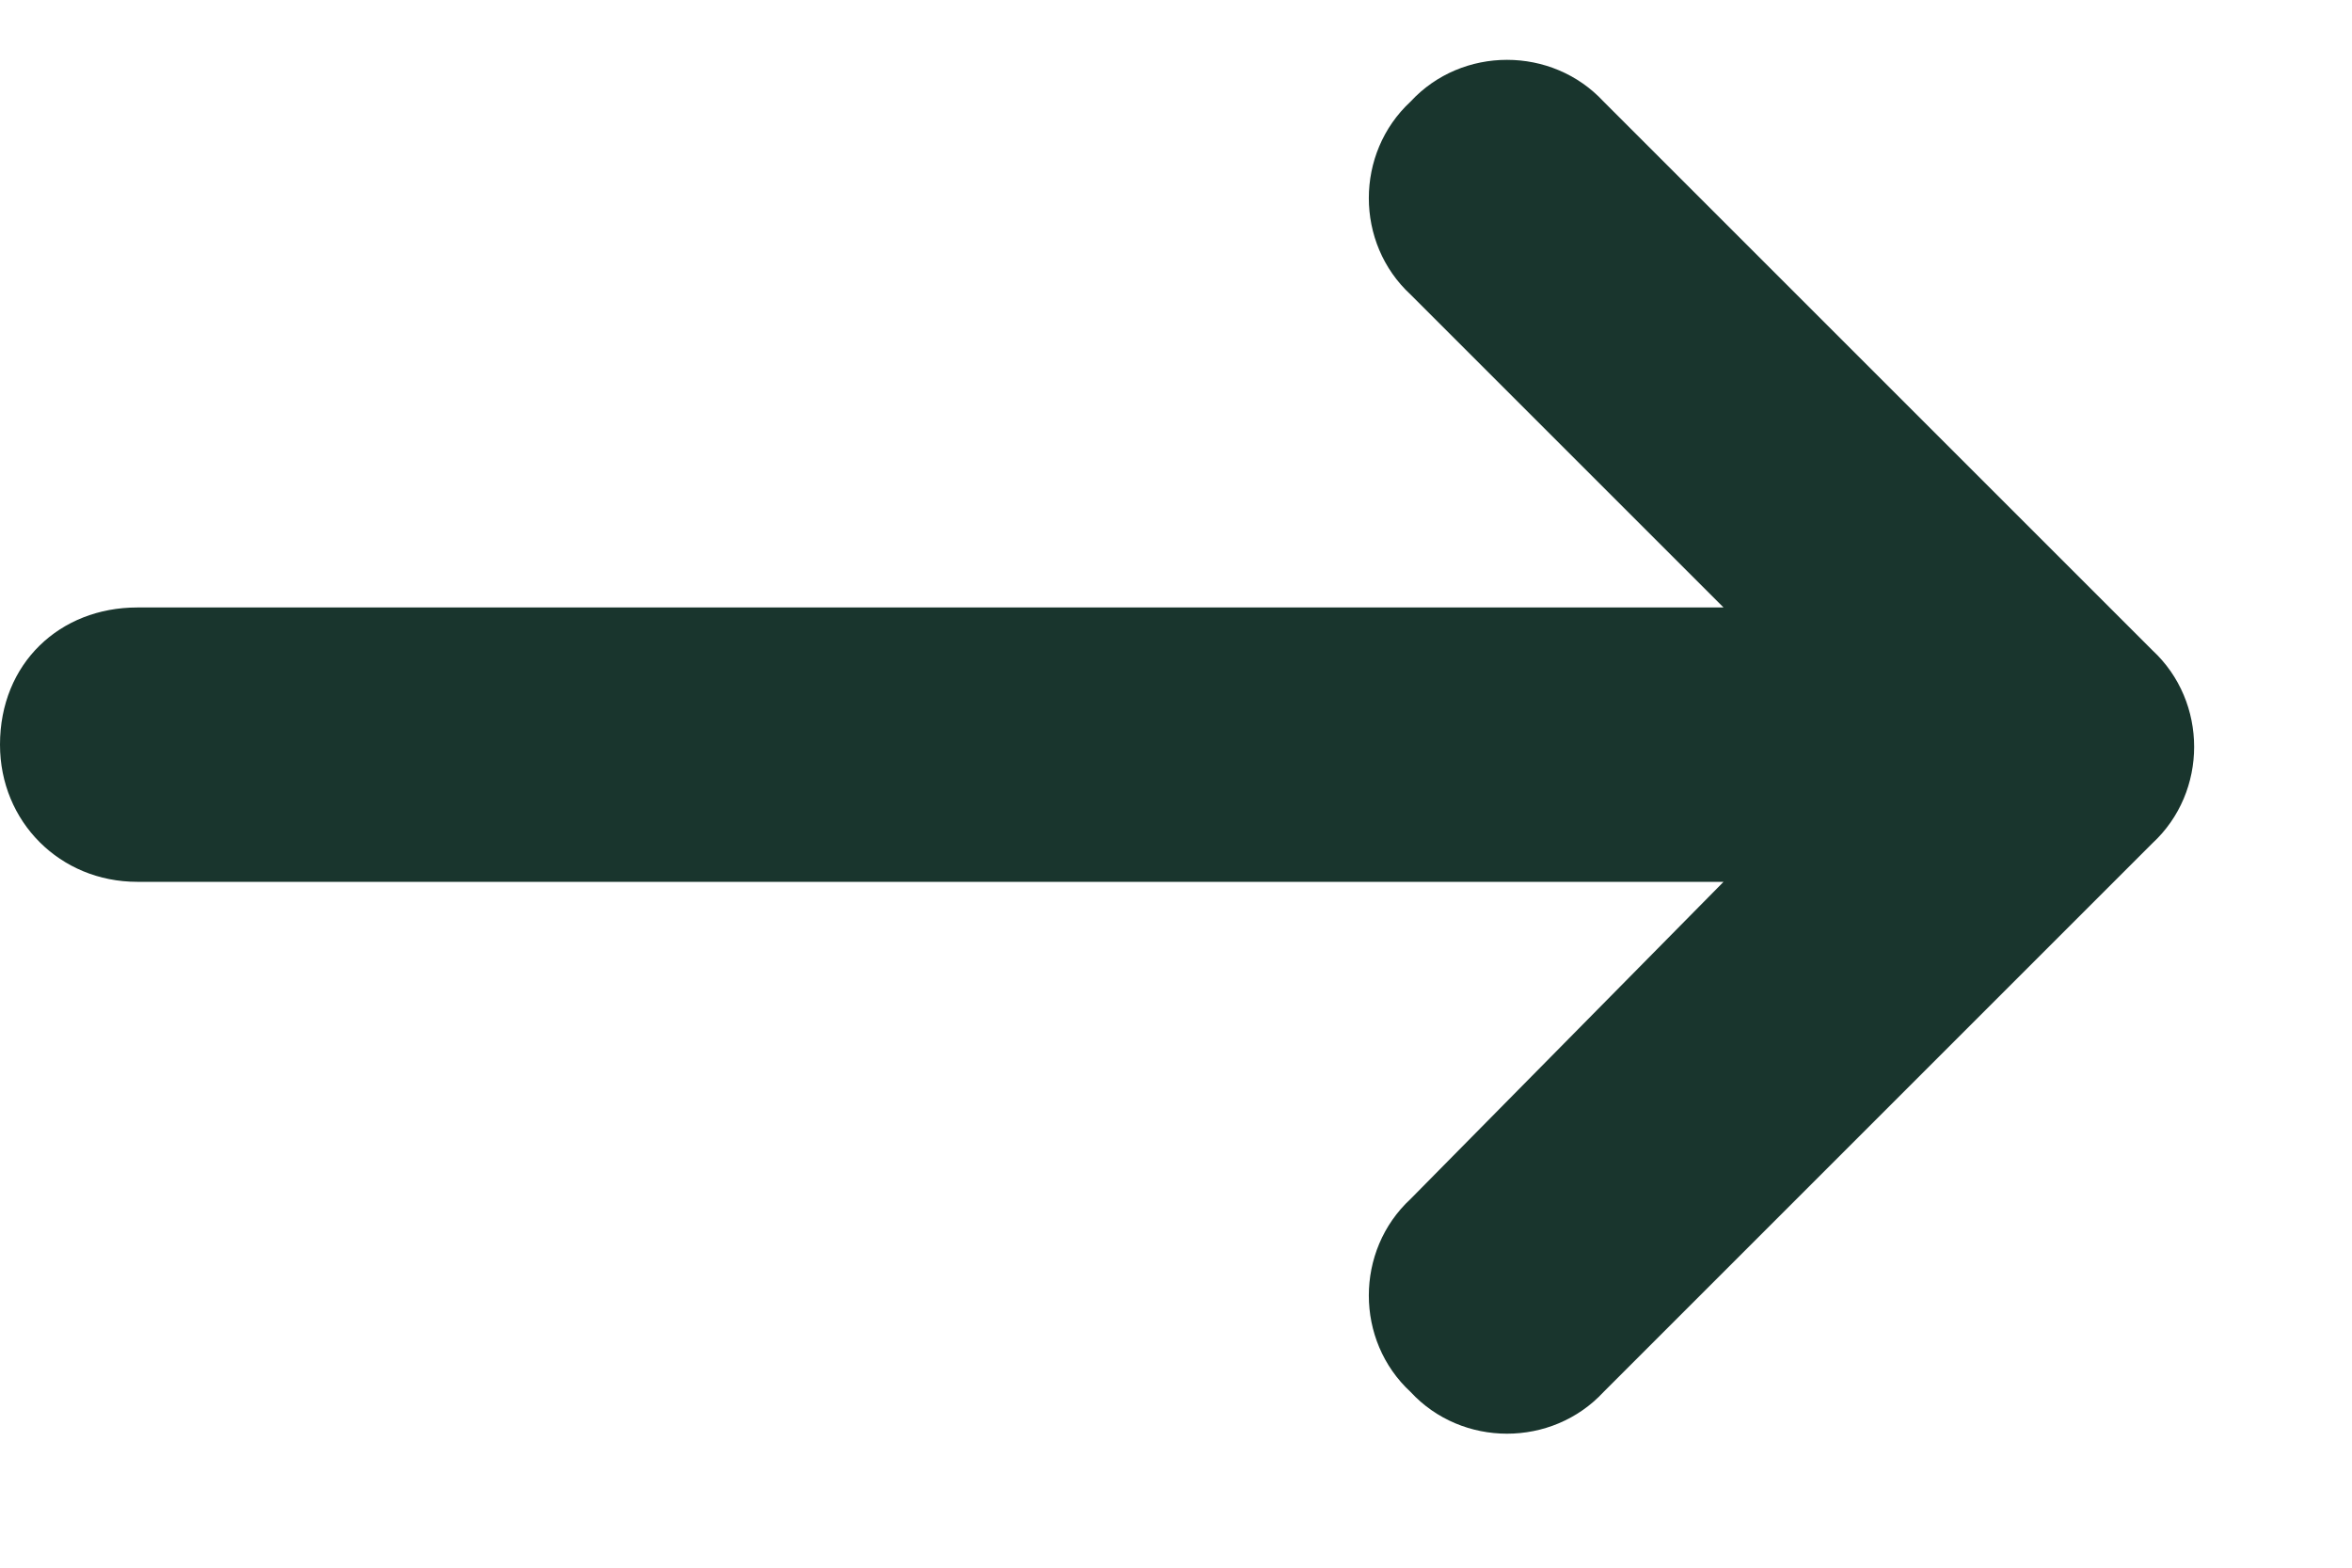
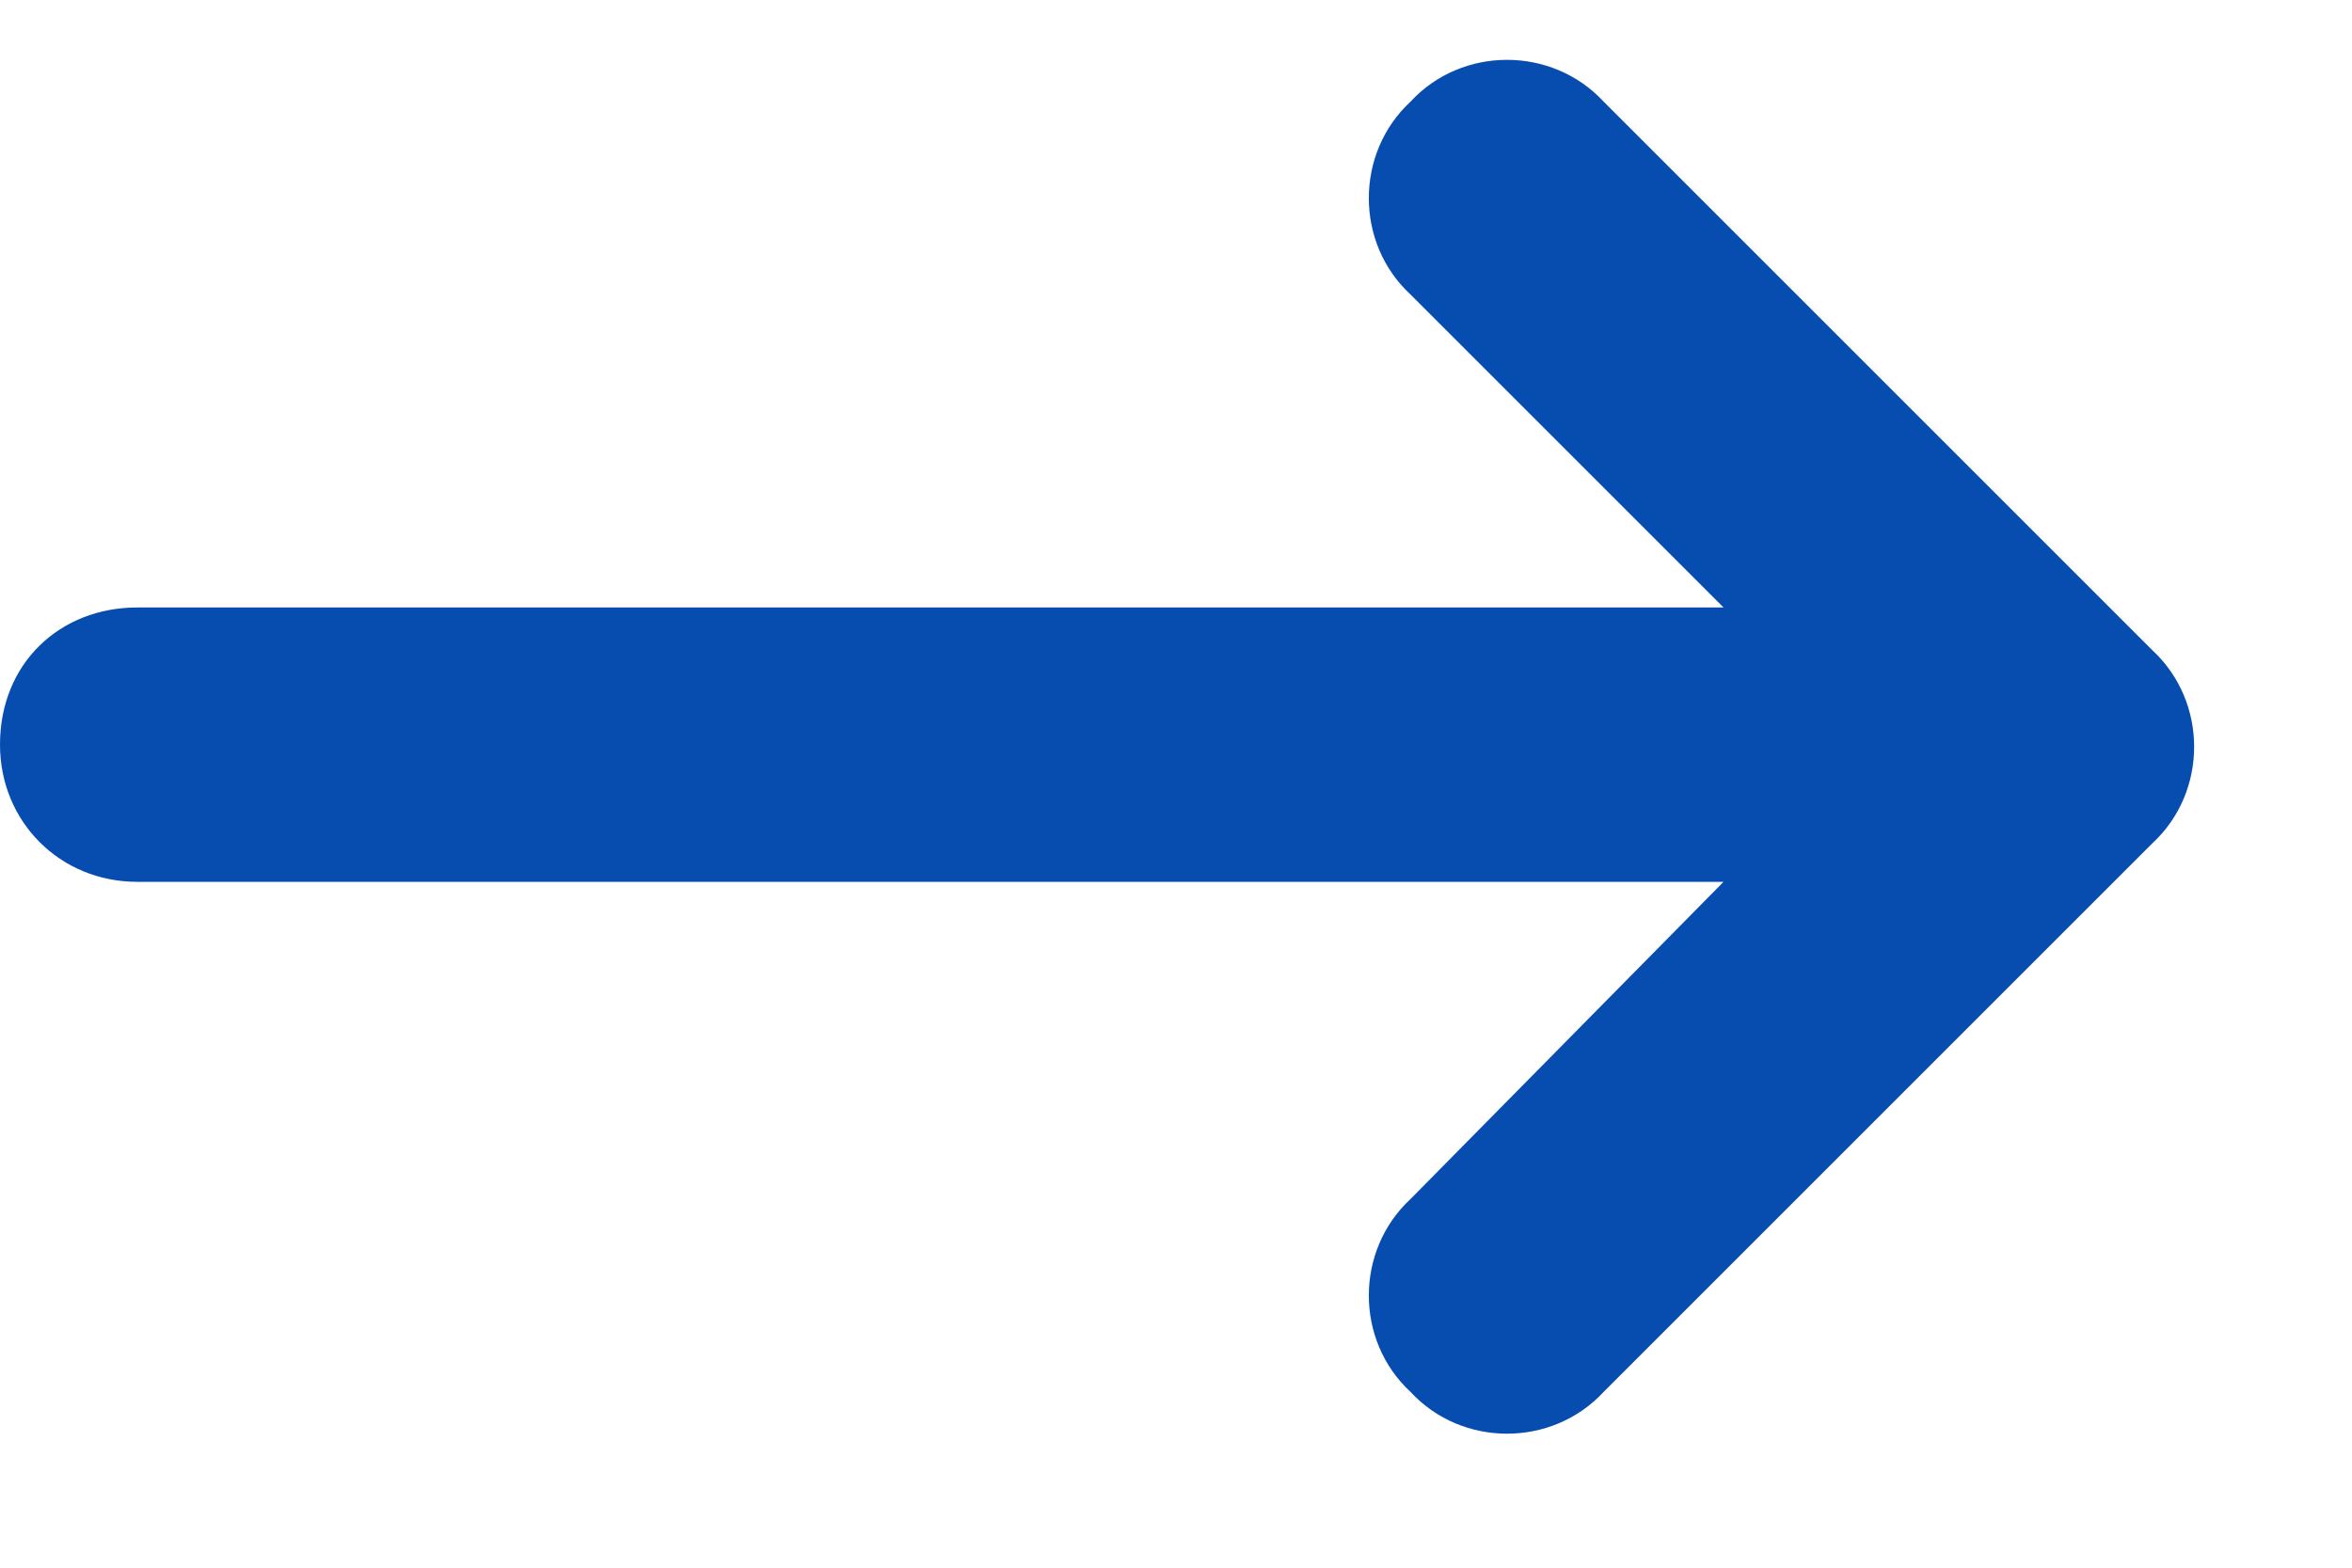
<svg xmlns="http://www.w3.org/2000/svg" width="15" height="10" viewBox="0 0 15 10" fill="none">
-   <path d="M13.727 5.379L10.227 8.879C9.898 9.234 9.324 9.234 8.996 8.879C8.641 8.551 8.641 7.977 8.996 7.648L10.992 5.625H0.875C0.383 5.625 0 5.242 0 4.75C0 4.23 0.383 3.875 0.875 3.875H10.992L8.996 1.879C8.641 1.551 8.641 0.977 8.996 0.648C9.324 0.293 9.898 0.293 10.227 0.648L13.727 4.148C14.082 4.477 14.082 5.051 13.727 5.379Z" fill="#19352D" />
+   <path d="M13.727 5.379L10.227 8.879C9.898 9.234 9.324 9.234 8.996 8.879C8.641 8.551 8.641 7.977 8.996 7.648L10.992 5.625H0.875C0.383 5.625 0 5.242 0 4.75C0 4.23 0.383 3.875 0.875 3.875H10.992L8.996 1.879C8.641 1.551 8.641 0.977 8.996 0.648C9.324 0.293 9.898 0.293 10.227 0.648L13.727 4.148C14.082 4.477 14.082 5.051 13.727 5.379Z" fill="#074daf" />
</svg>
